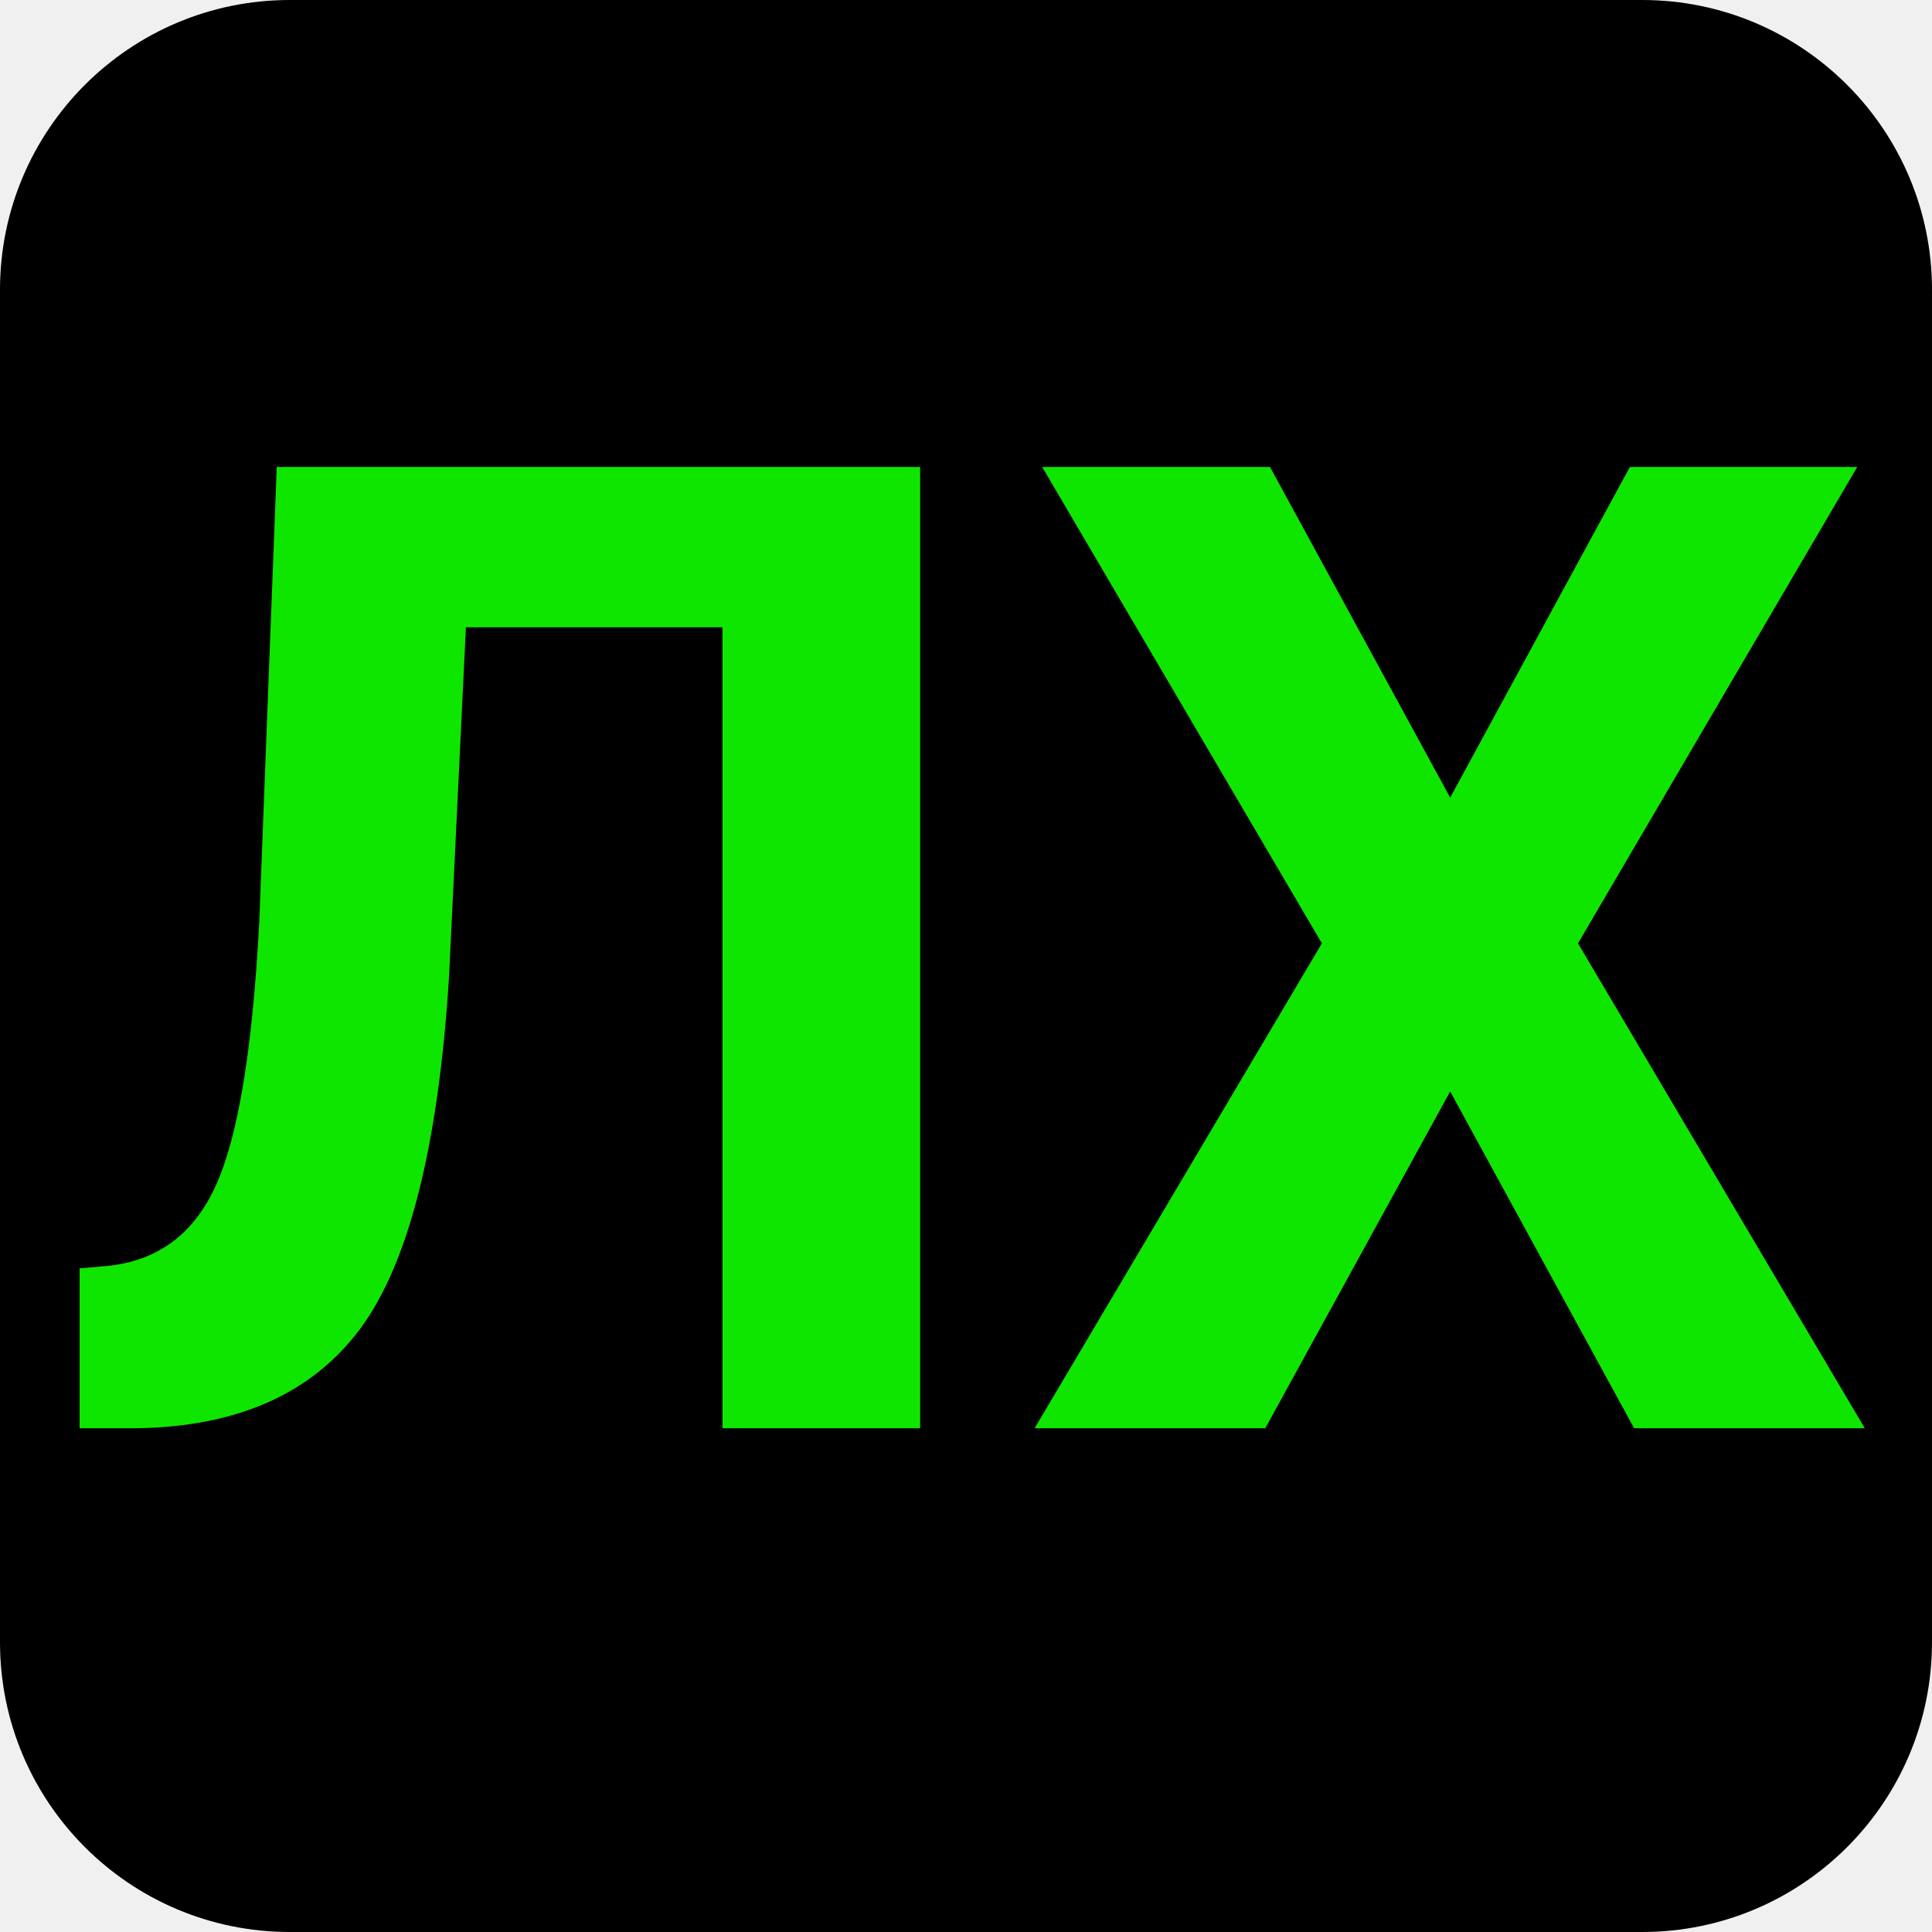
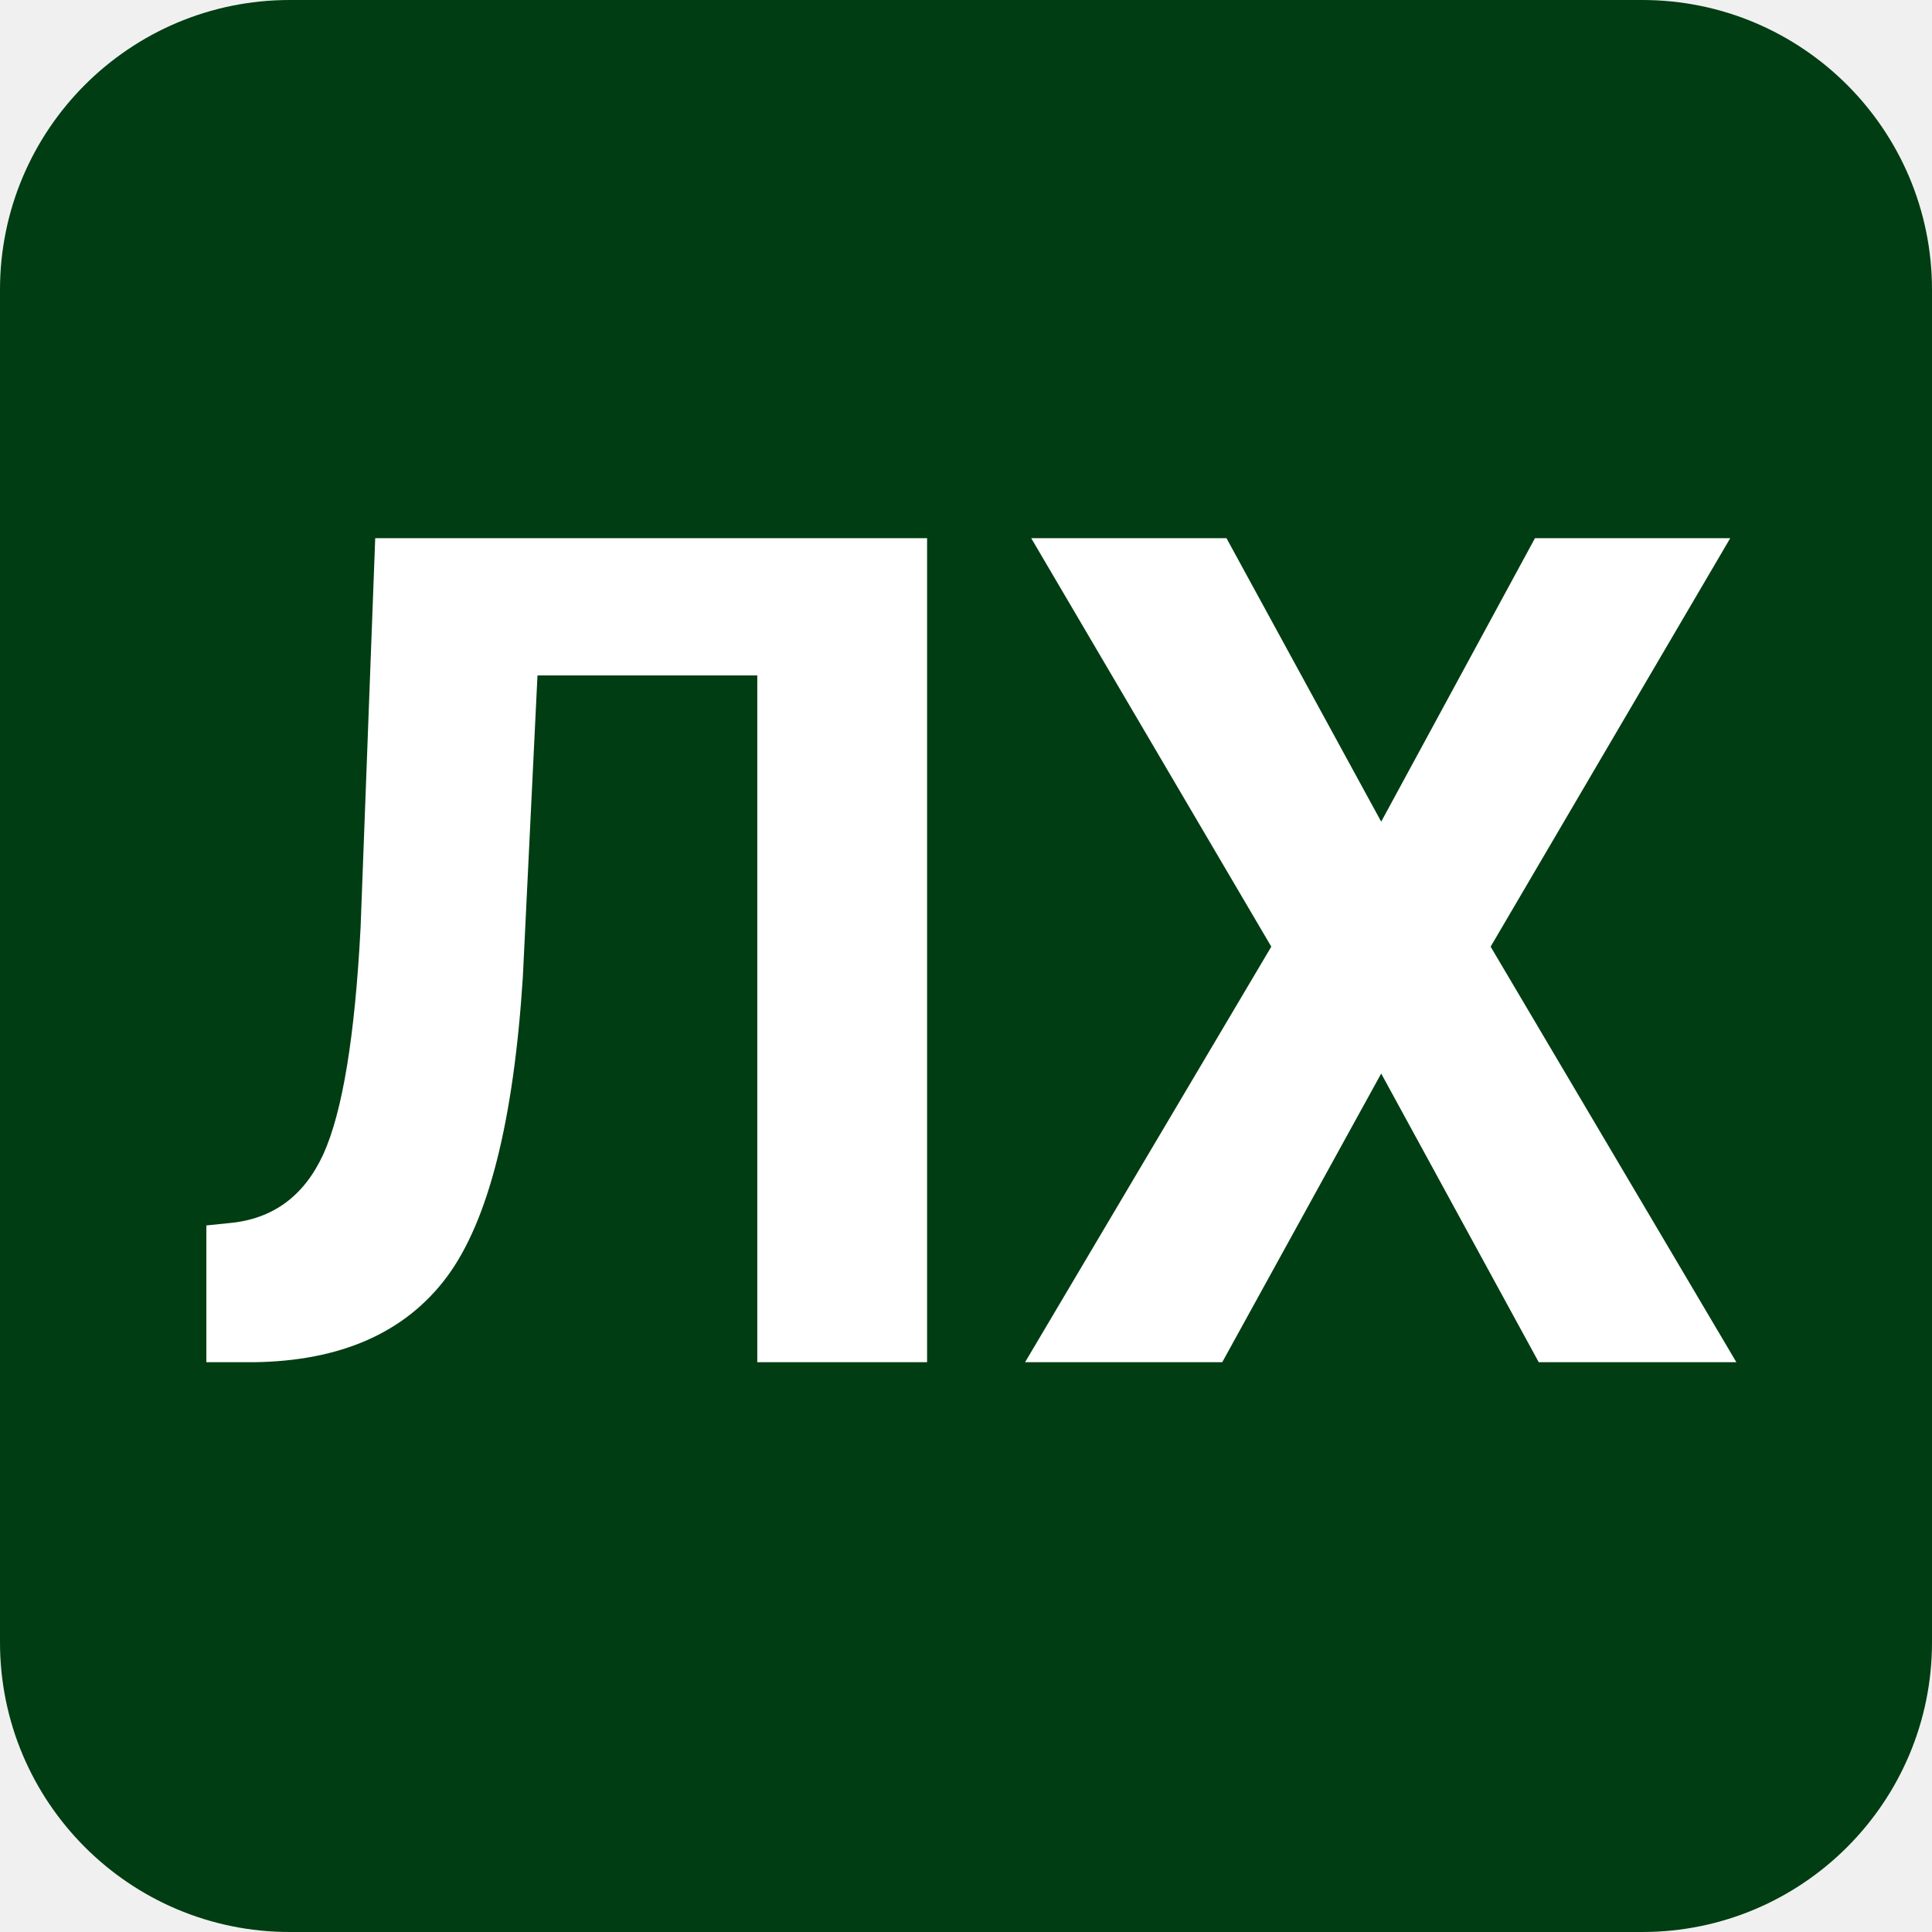
<svg xmlns="http://www.w3.org/2000/svg" viewBox="0 0 64 64" width="64" height="64">
-   <rect width="64" height="64" rx="9.6" fill="#000000" />
-   <text x="32" y="32" font-family="Roboto, sans-serif" font-size="44.8" font-weight="bold" fill="#0fe600" text-anchor="middle" dominant-baseline="central">ЛХ</text>
+   <rect width="64" height="64" rx="9.6" fill="#003d12" />
+   <text x="32" y="32" font-family="Roboto, sans-serif" font-size="38.4" font-weight="bold" fill="#FFFFFF" text-anchor="middle" dominant-baseline="central">ЛХ</text>
</svg>
